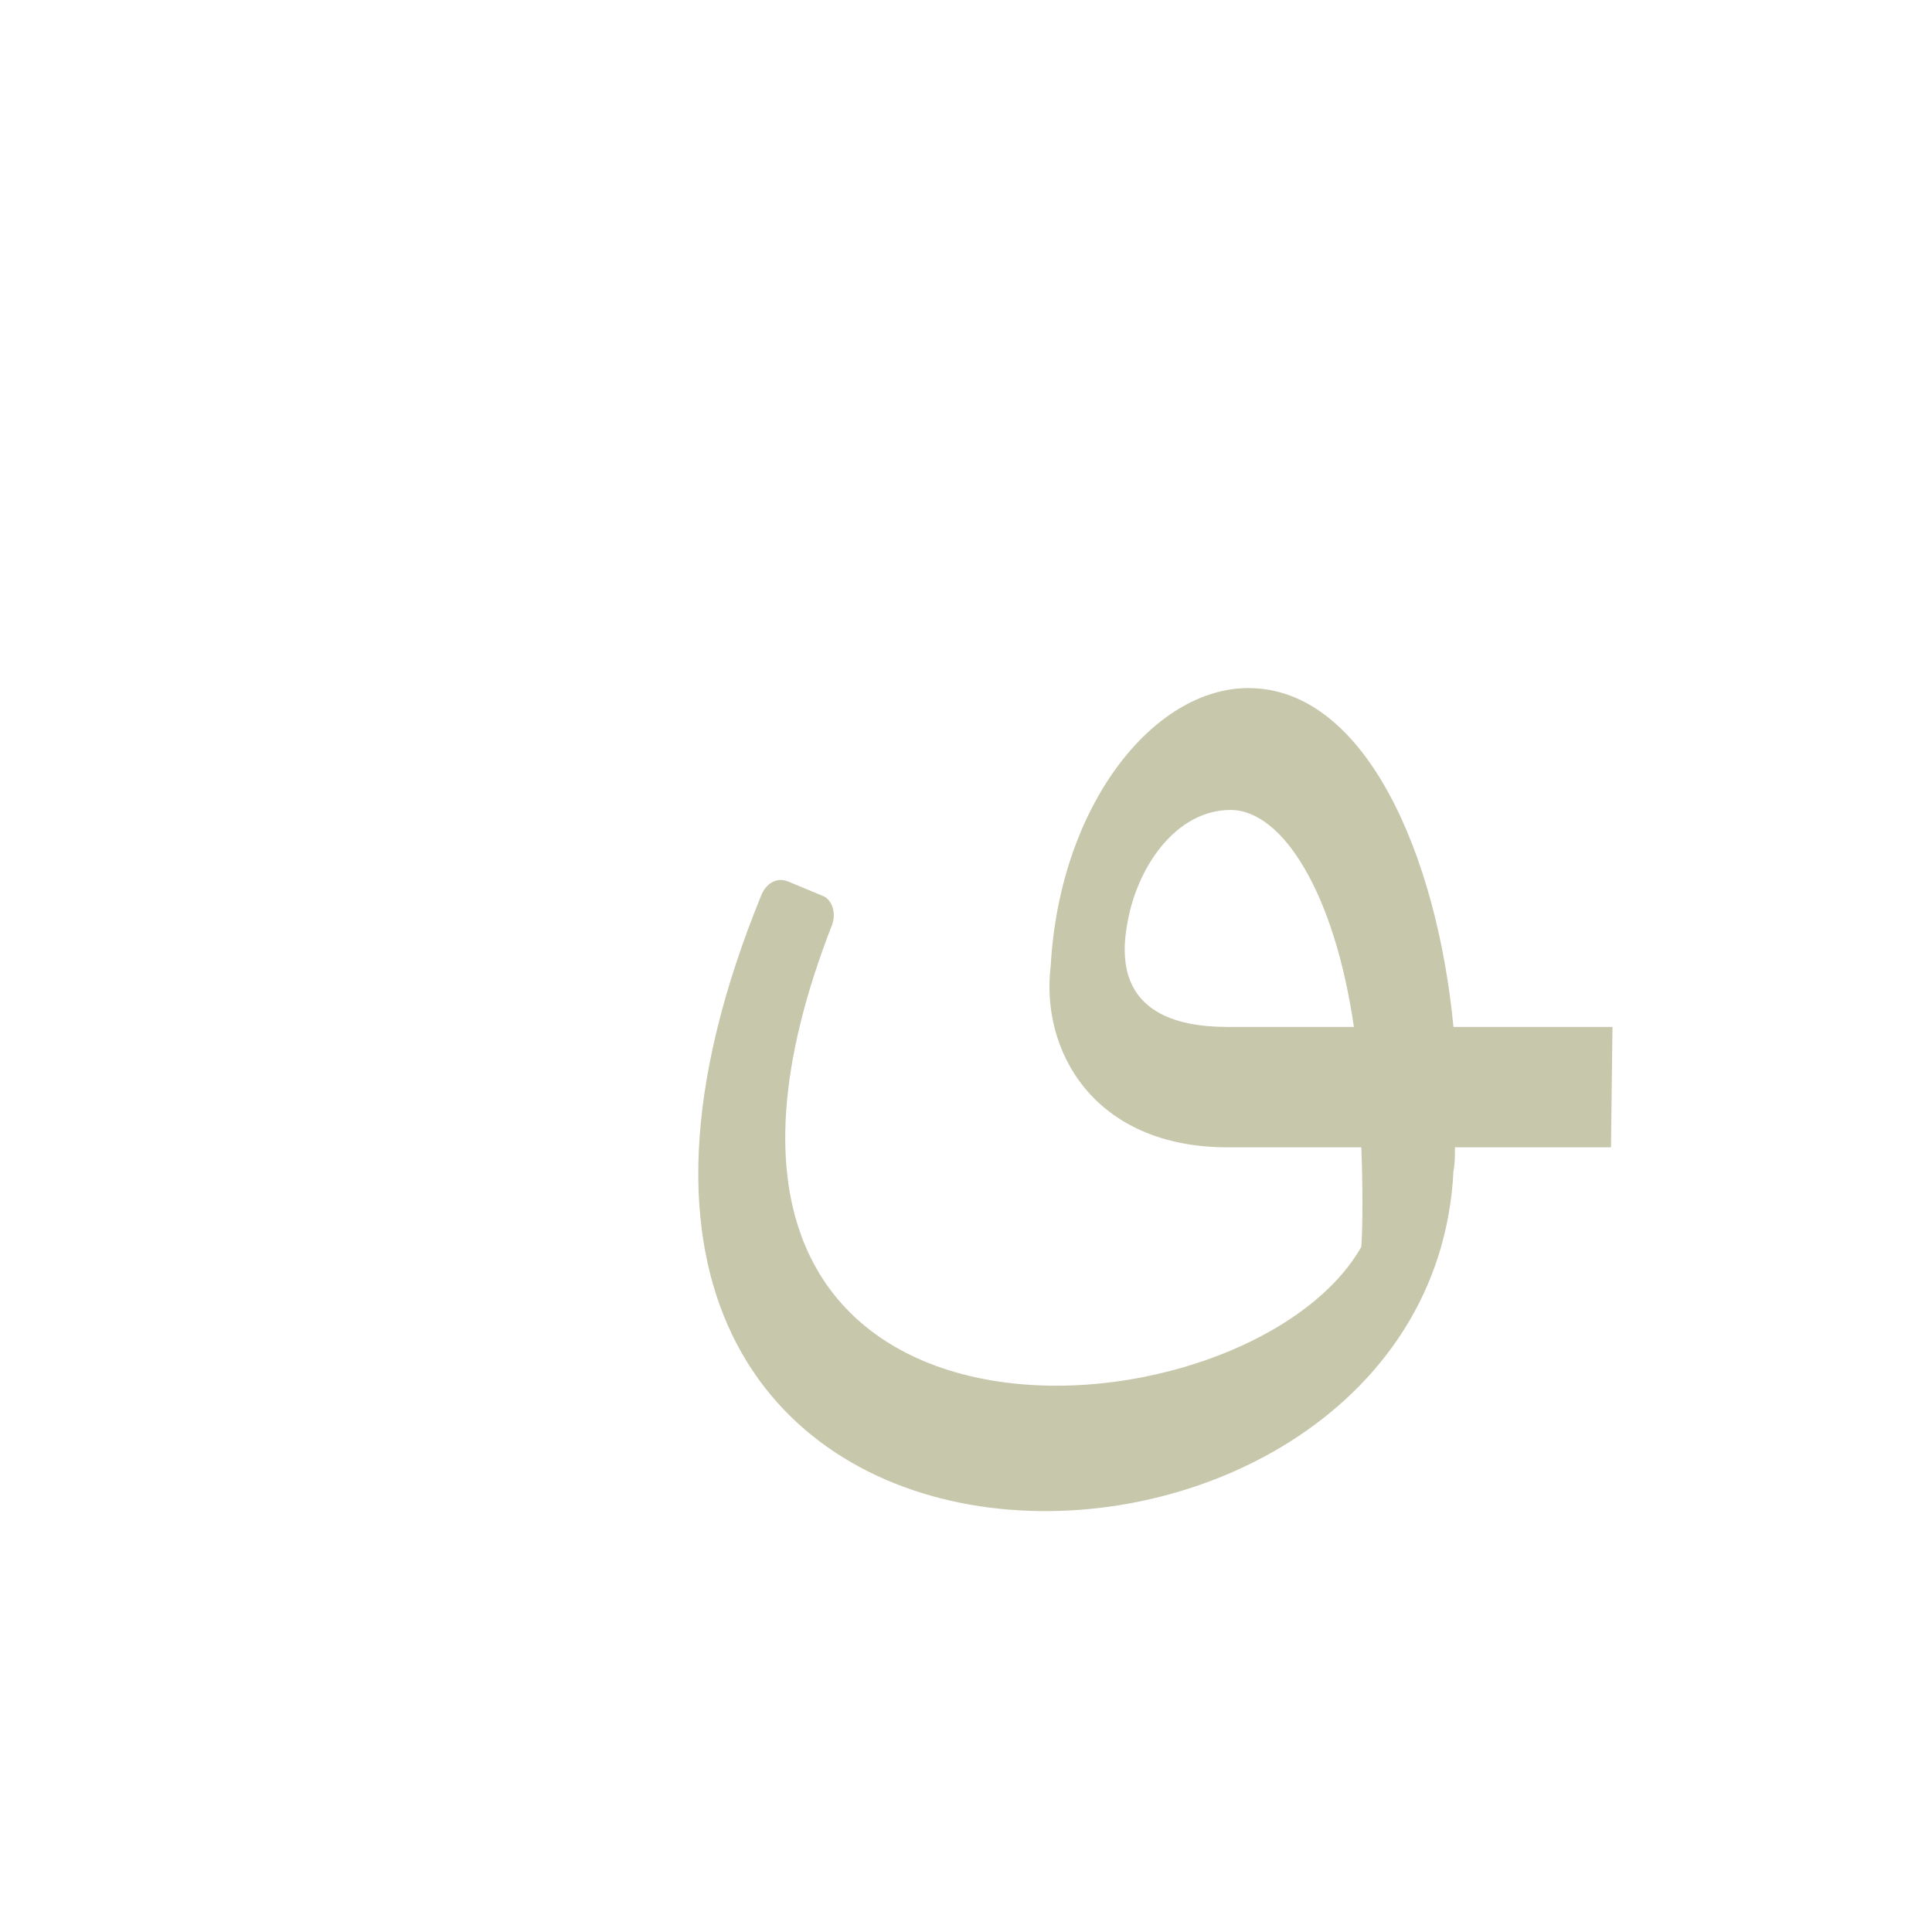
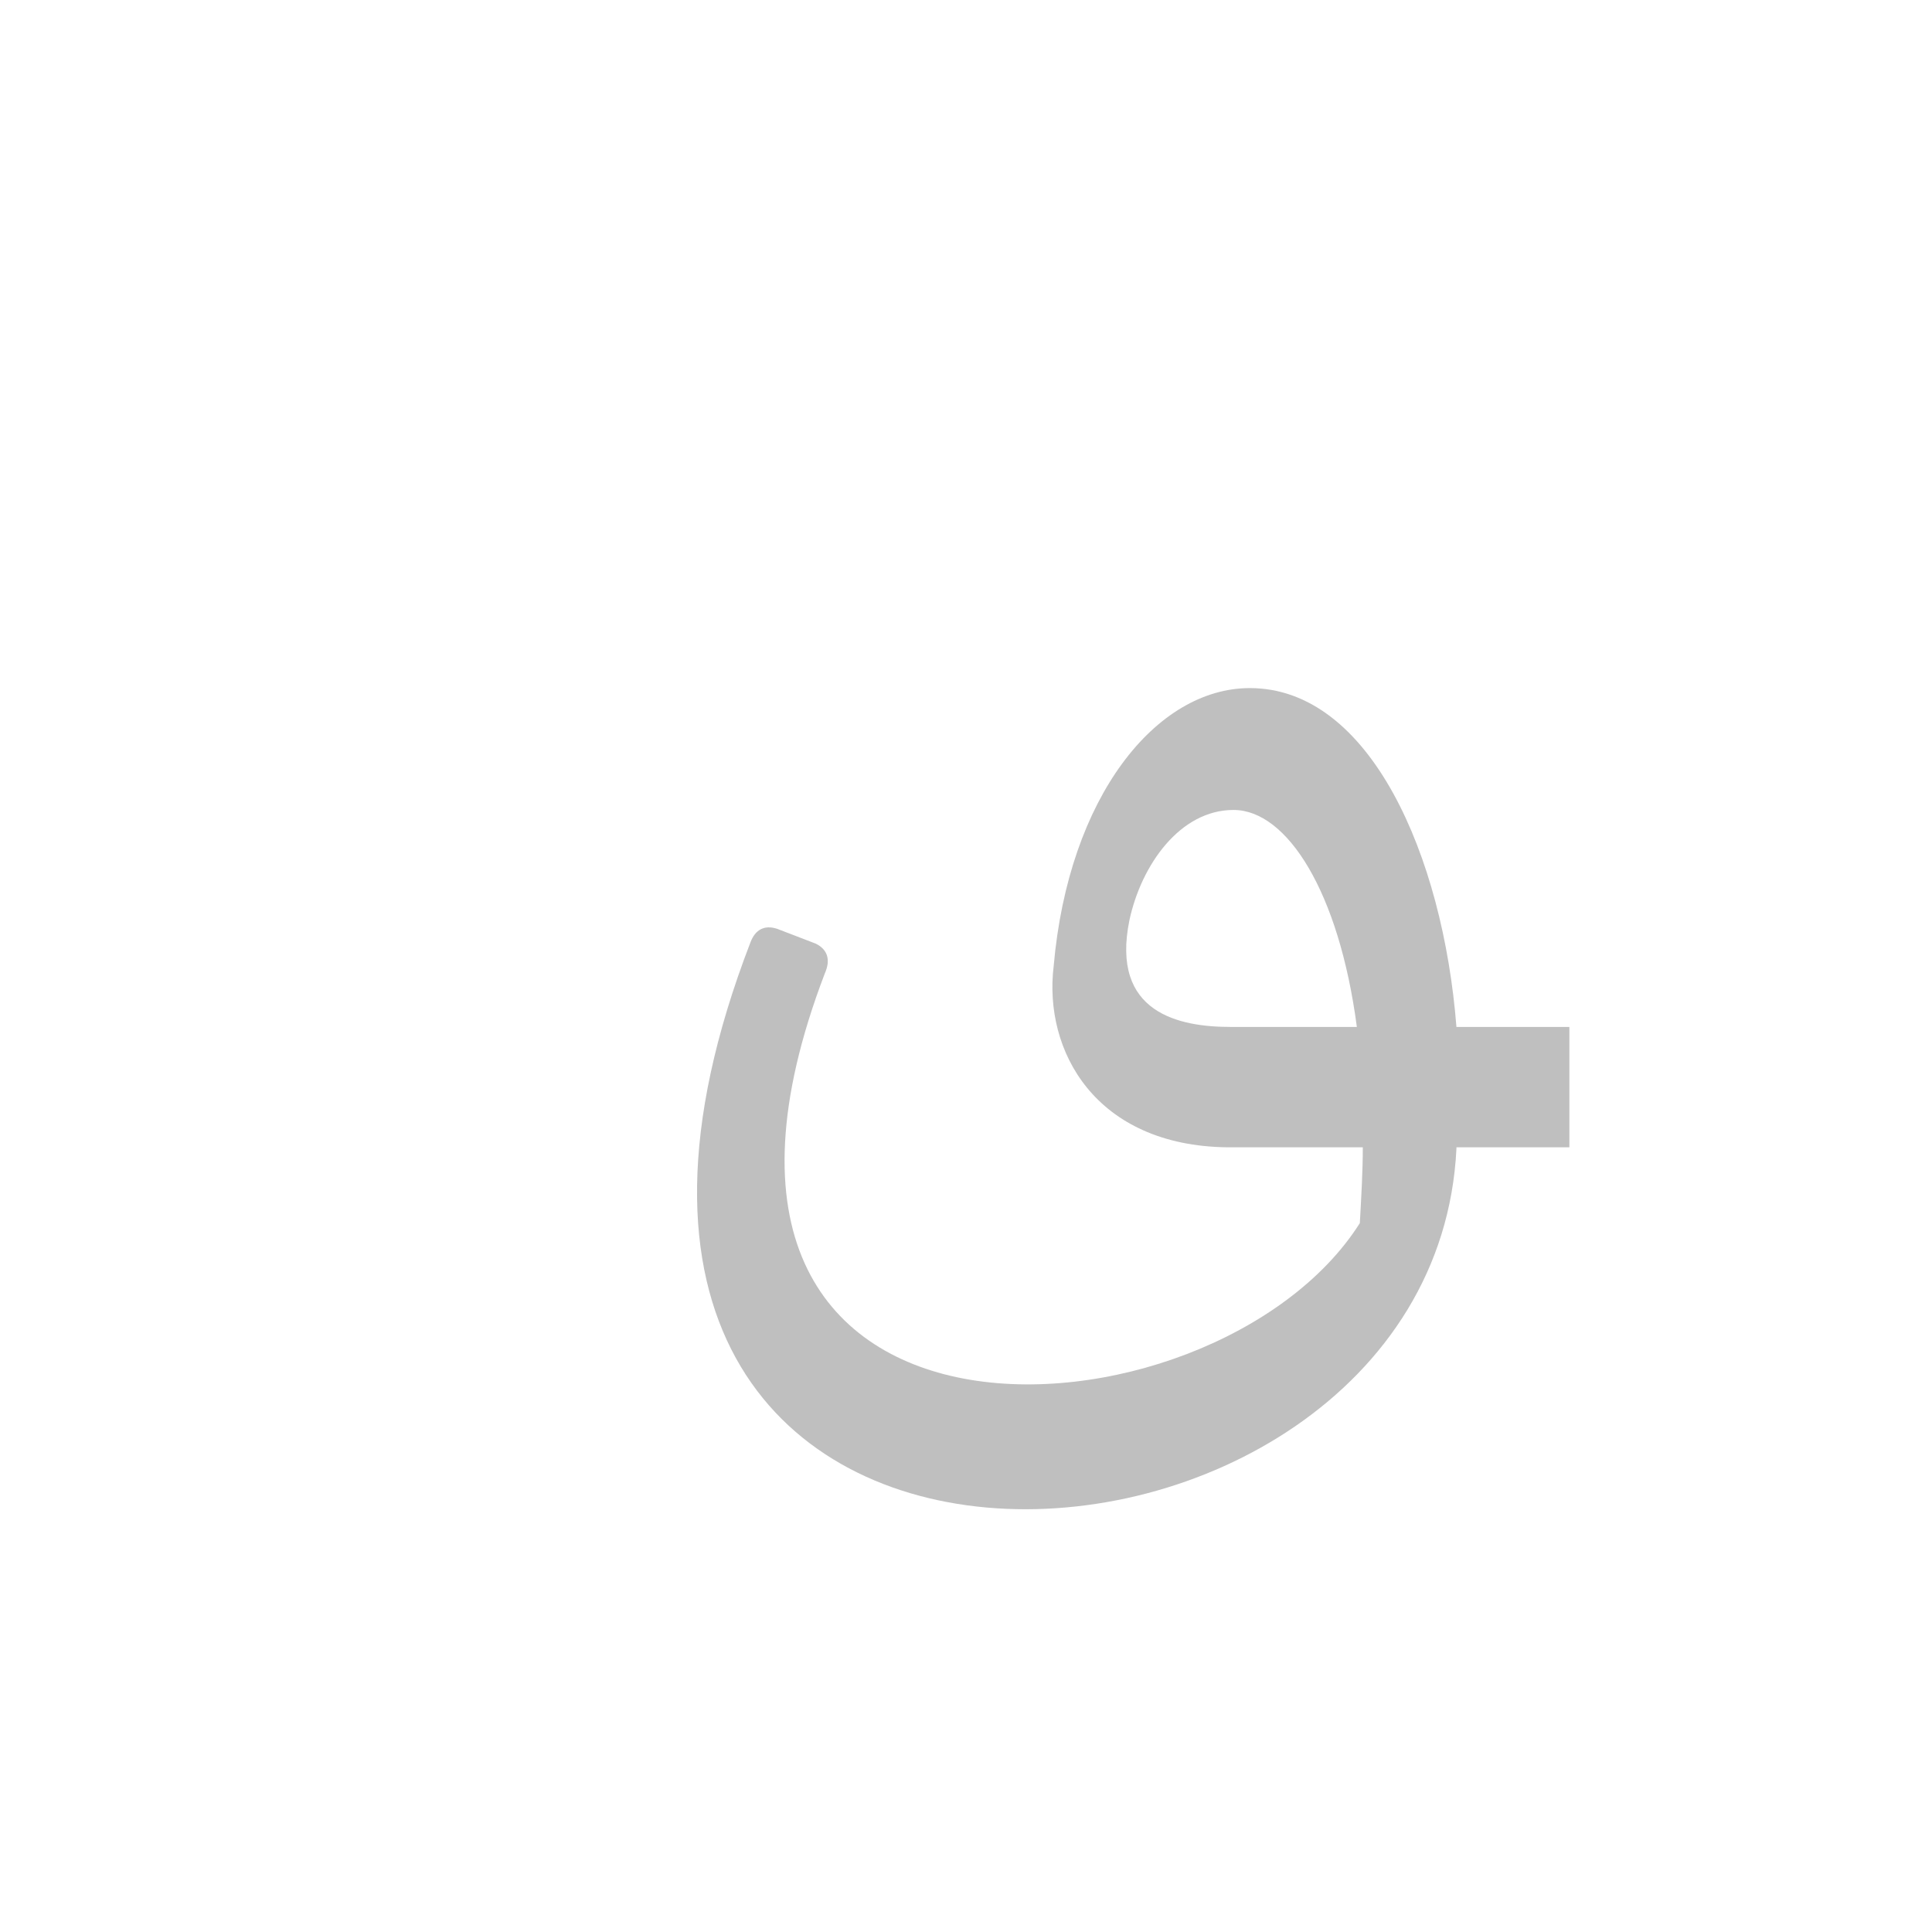
<svg xmlns="http://www.w3.org/2000/svg" xml:space="preserve" width="1300px" height="1300px" version="1.0" style="shape-rendering:geometricPrecision; text-rendering:geometricPrecision; image-rendering:optimizeQuality; fill-rule:evenodd; clip-rule:evenodd" viewBox="0 0 1300 1056">
  <defs>
    <style type="text/css">
   
-     .fil0 {fill:#999966;fill-opacity:0.549}
+     .fil0 {fill:gray;fill-opacity:0.502}
   
  </style>
  </defs>
  <g id="_100:master">
-     <path class="fil0" d="M978 666l0 0c-16,325 -679,338 -466,-185 3,-8 10,-13 18,-10l24 10c5,2 9,10 6,19 -150,384 278,354 356,217 1,-15 1,-41 0,-67l-90 0 0 0 0 0 0 0c-90,0 -126,-65 -119,-122l0 0c6,-108 69,-187 133,-187 79,0 127,113 138,228l107 0 -1 81 -105 0c0,6 0,11 -1,16zm-67 -97l-85 0c-33,0 -80,-9 -67,-72l0 0c7,-37 33,-74 69,-74 35,0 70,56 83,146z" />
+     <path class="fil0" d="M913 569c-12,-91 -47,-146 -83,-146 -36,0 -62,37 -70,74l0 0c-13,63 34,72 68,72l85 0zm-87 81c-89,-1 -124,-65 -117,-122l0 0c10,-114 69,-187 132,-187 81,0 130,113 139,228l76 0 0 81 -76 0 0 1c-16,326 -669,364 -475,-139 3,-8 9,-12 18,-9l26 10c8,4 10,11 6,20 -133,348 262,323 360,168 1,-18 2,-35 2,-51l-89 0 0 0 -2 0 0 0z" />
  </g>
</svg>
